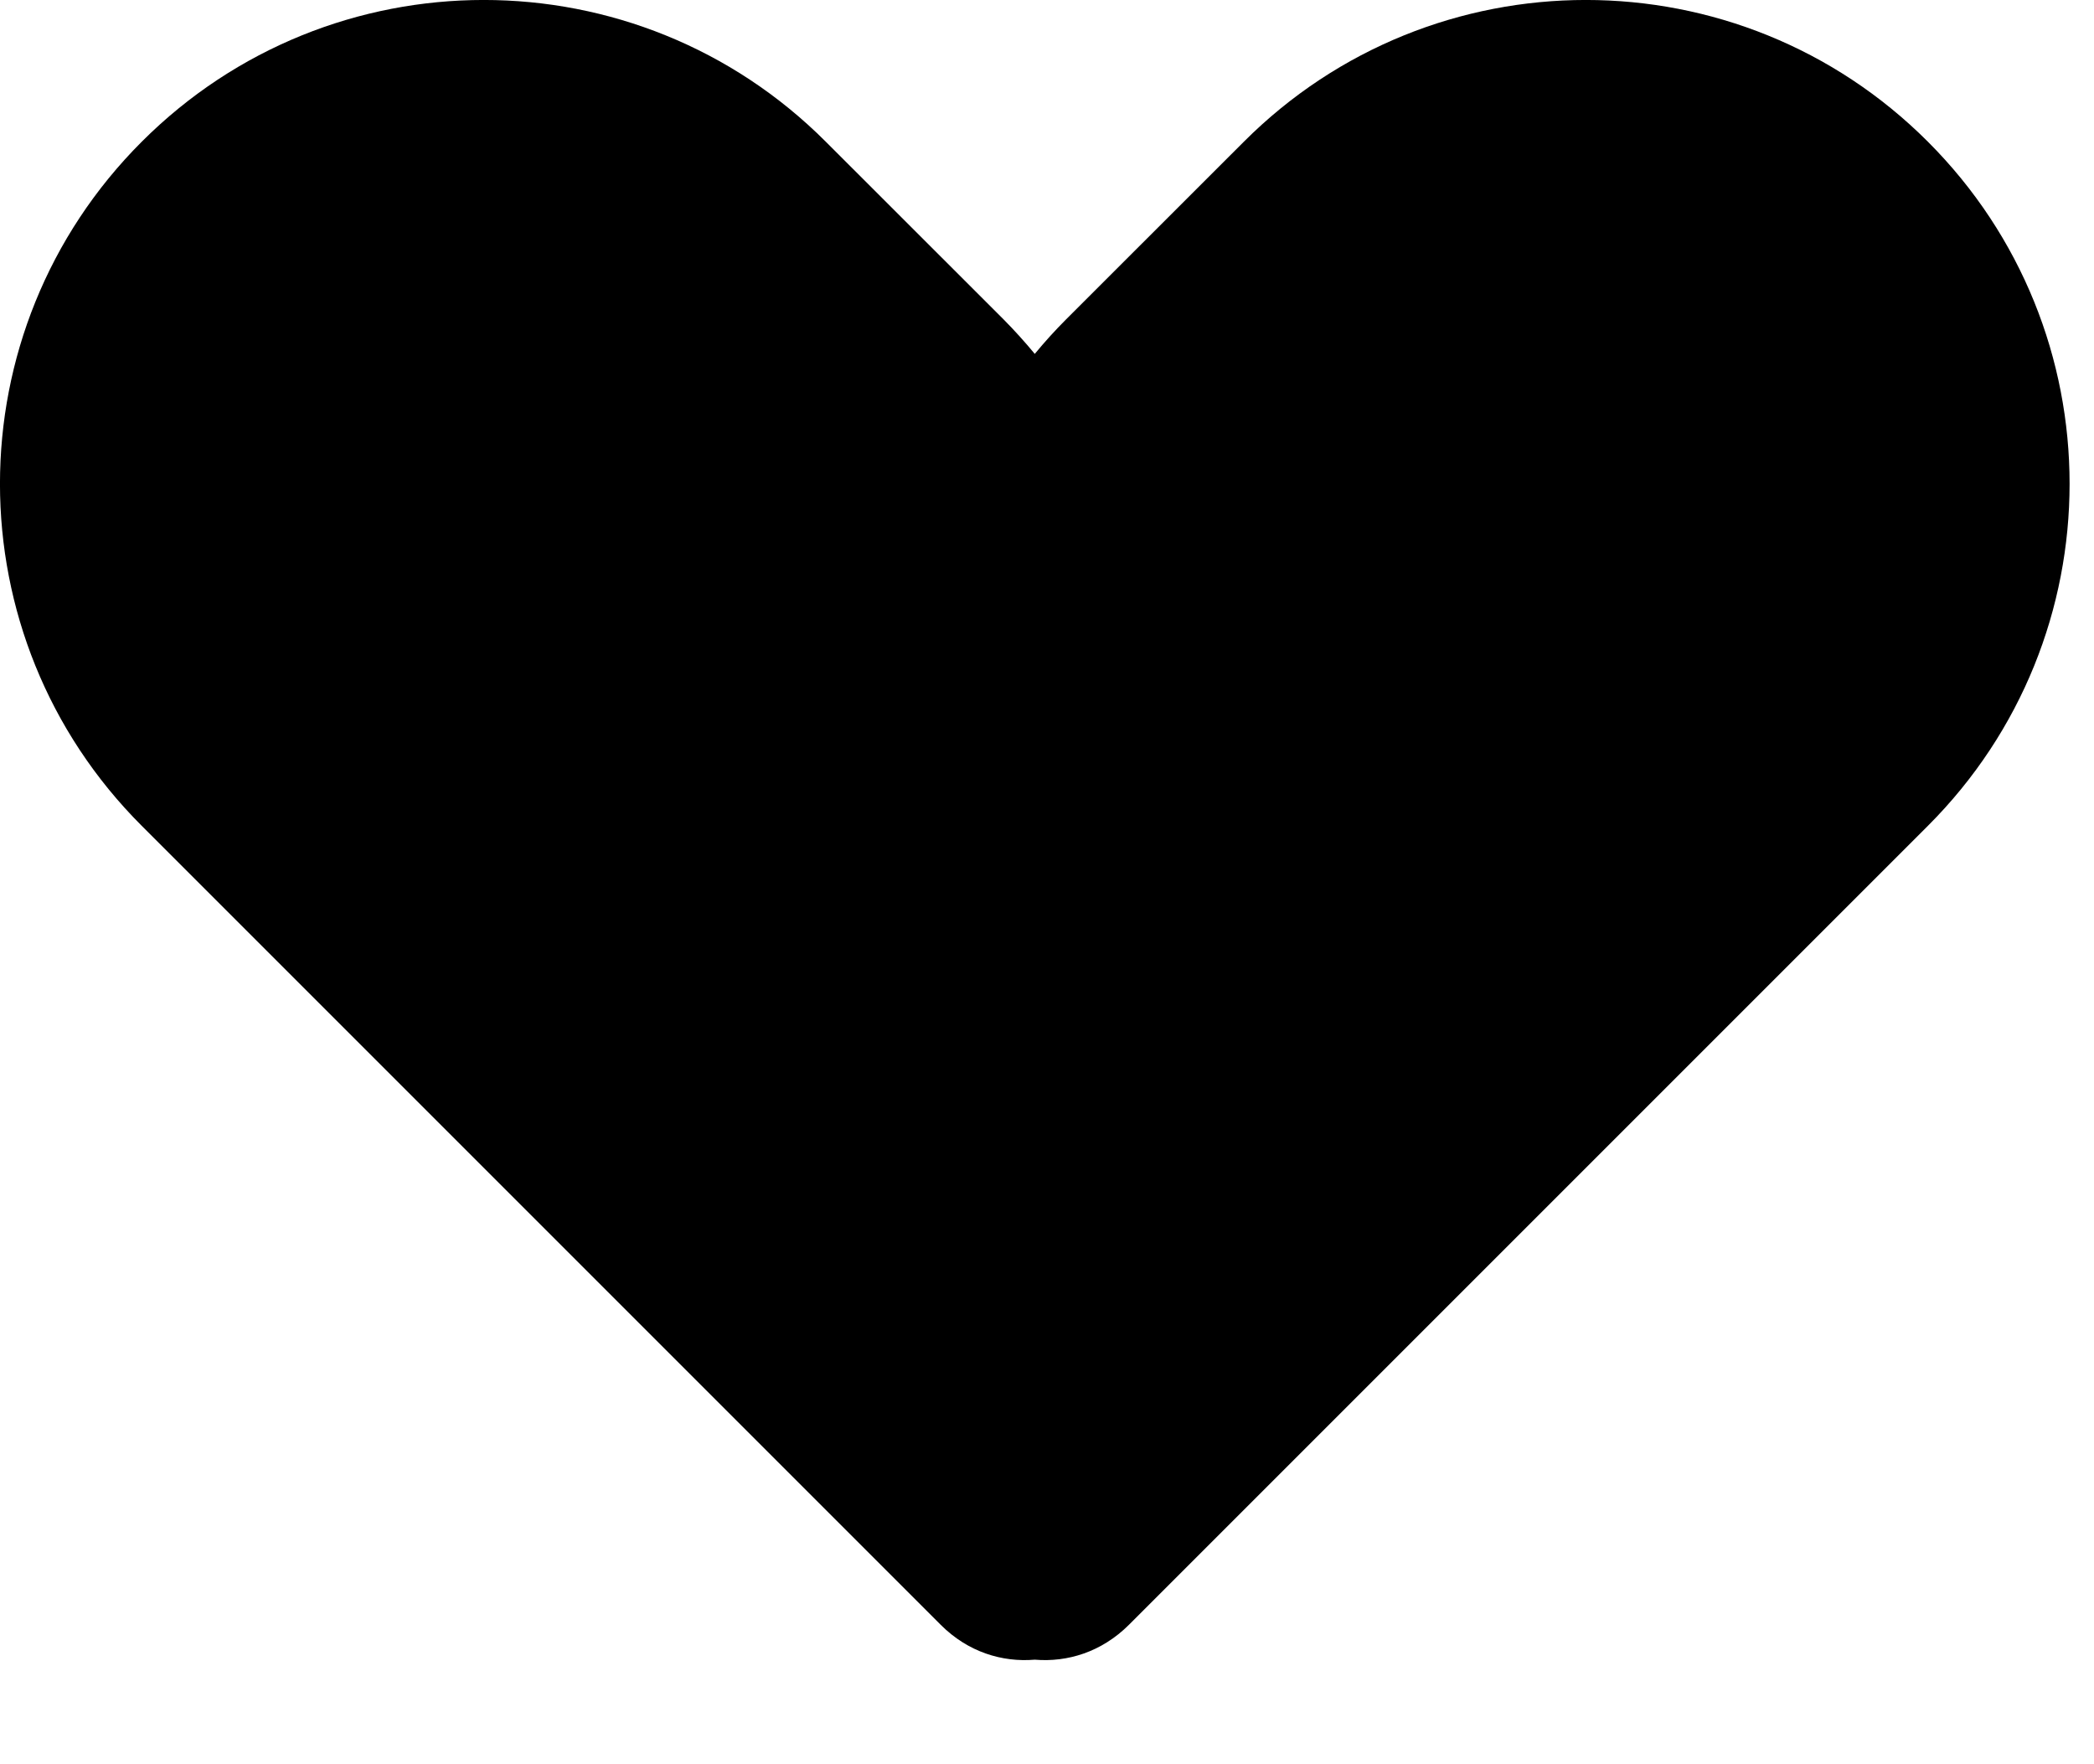
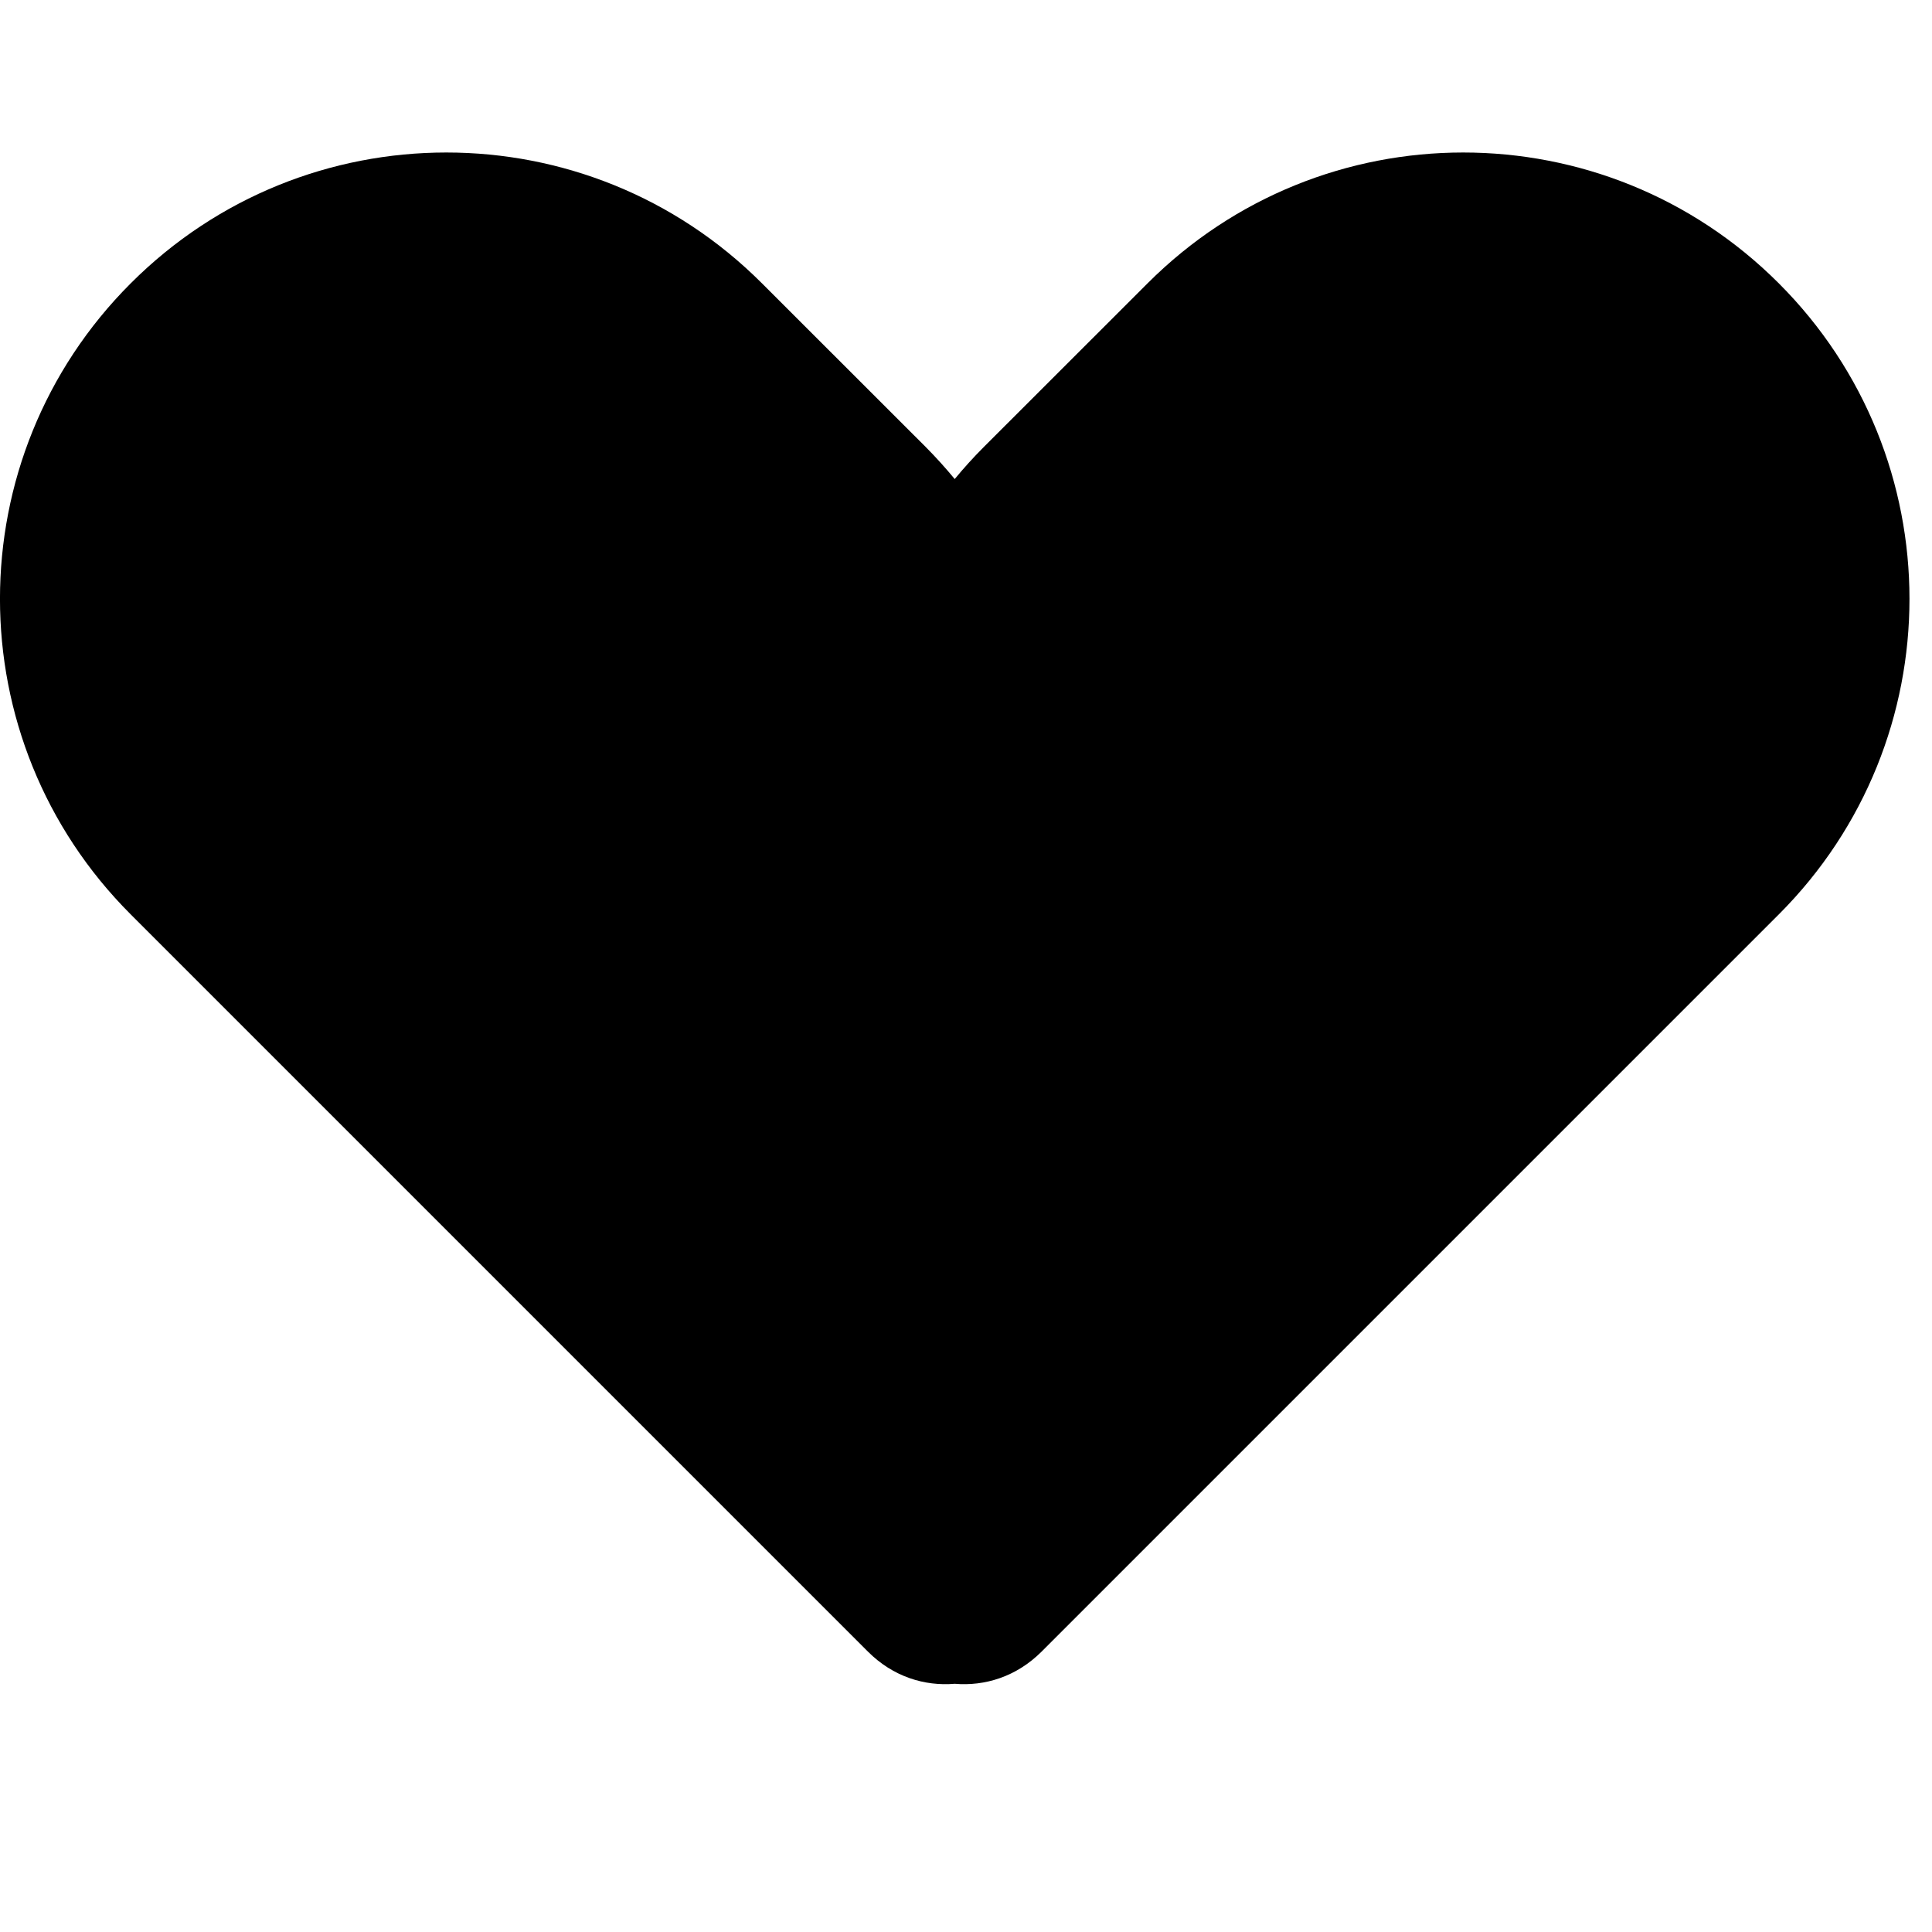
- <svg xmlns="http://www.w3.org/2000/svg" width="19" height="16" viewBox="0 0 19 16" fill="black">
+ <svg xmlns="http://www.w3.org/2000/svg" width="16" height="16" viewBox="0 0 19 16" fill="black">
  <path fill-rule="evenodd" clip-rule="evenodd" d="M9.389 15.059C9.093 15.084 8.783 14.99 8.536 14.743L1.286 7.493C-0.429 5.779 -0.429 3 1.286 1.286C3 -0.429 5.779 -0.429 7.493 1.286L9.104 2.896C9.204 2.997 9.299 3.102 9.389 3.211C9.479 3.102 9.574 2.997 9.675 2.896L11.286 1.286C13 -0.429 15.779 -0.429 17.493 1.286C19.207 3 19.207 5.779 17.493 7.493L10.243 14.743C9.995 14.99 9.685 15.084 9.389 15.059Z" />
</svg>
